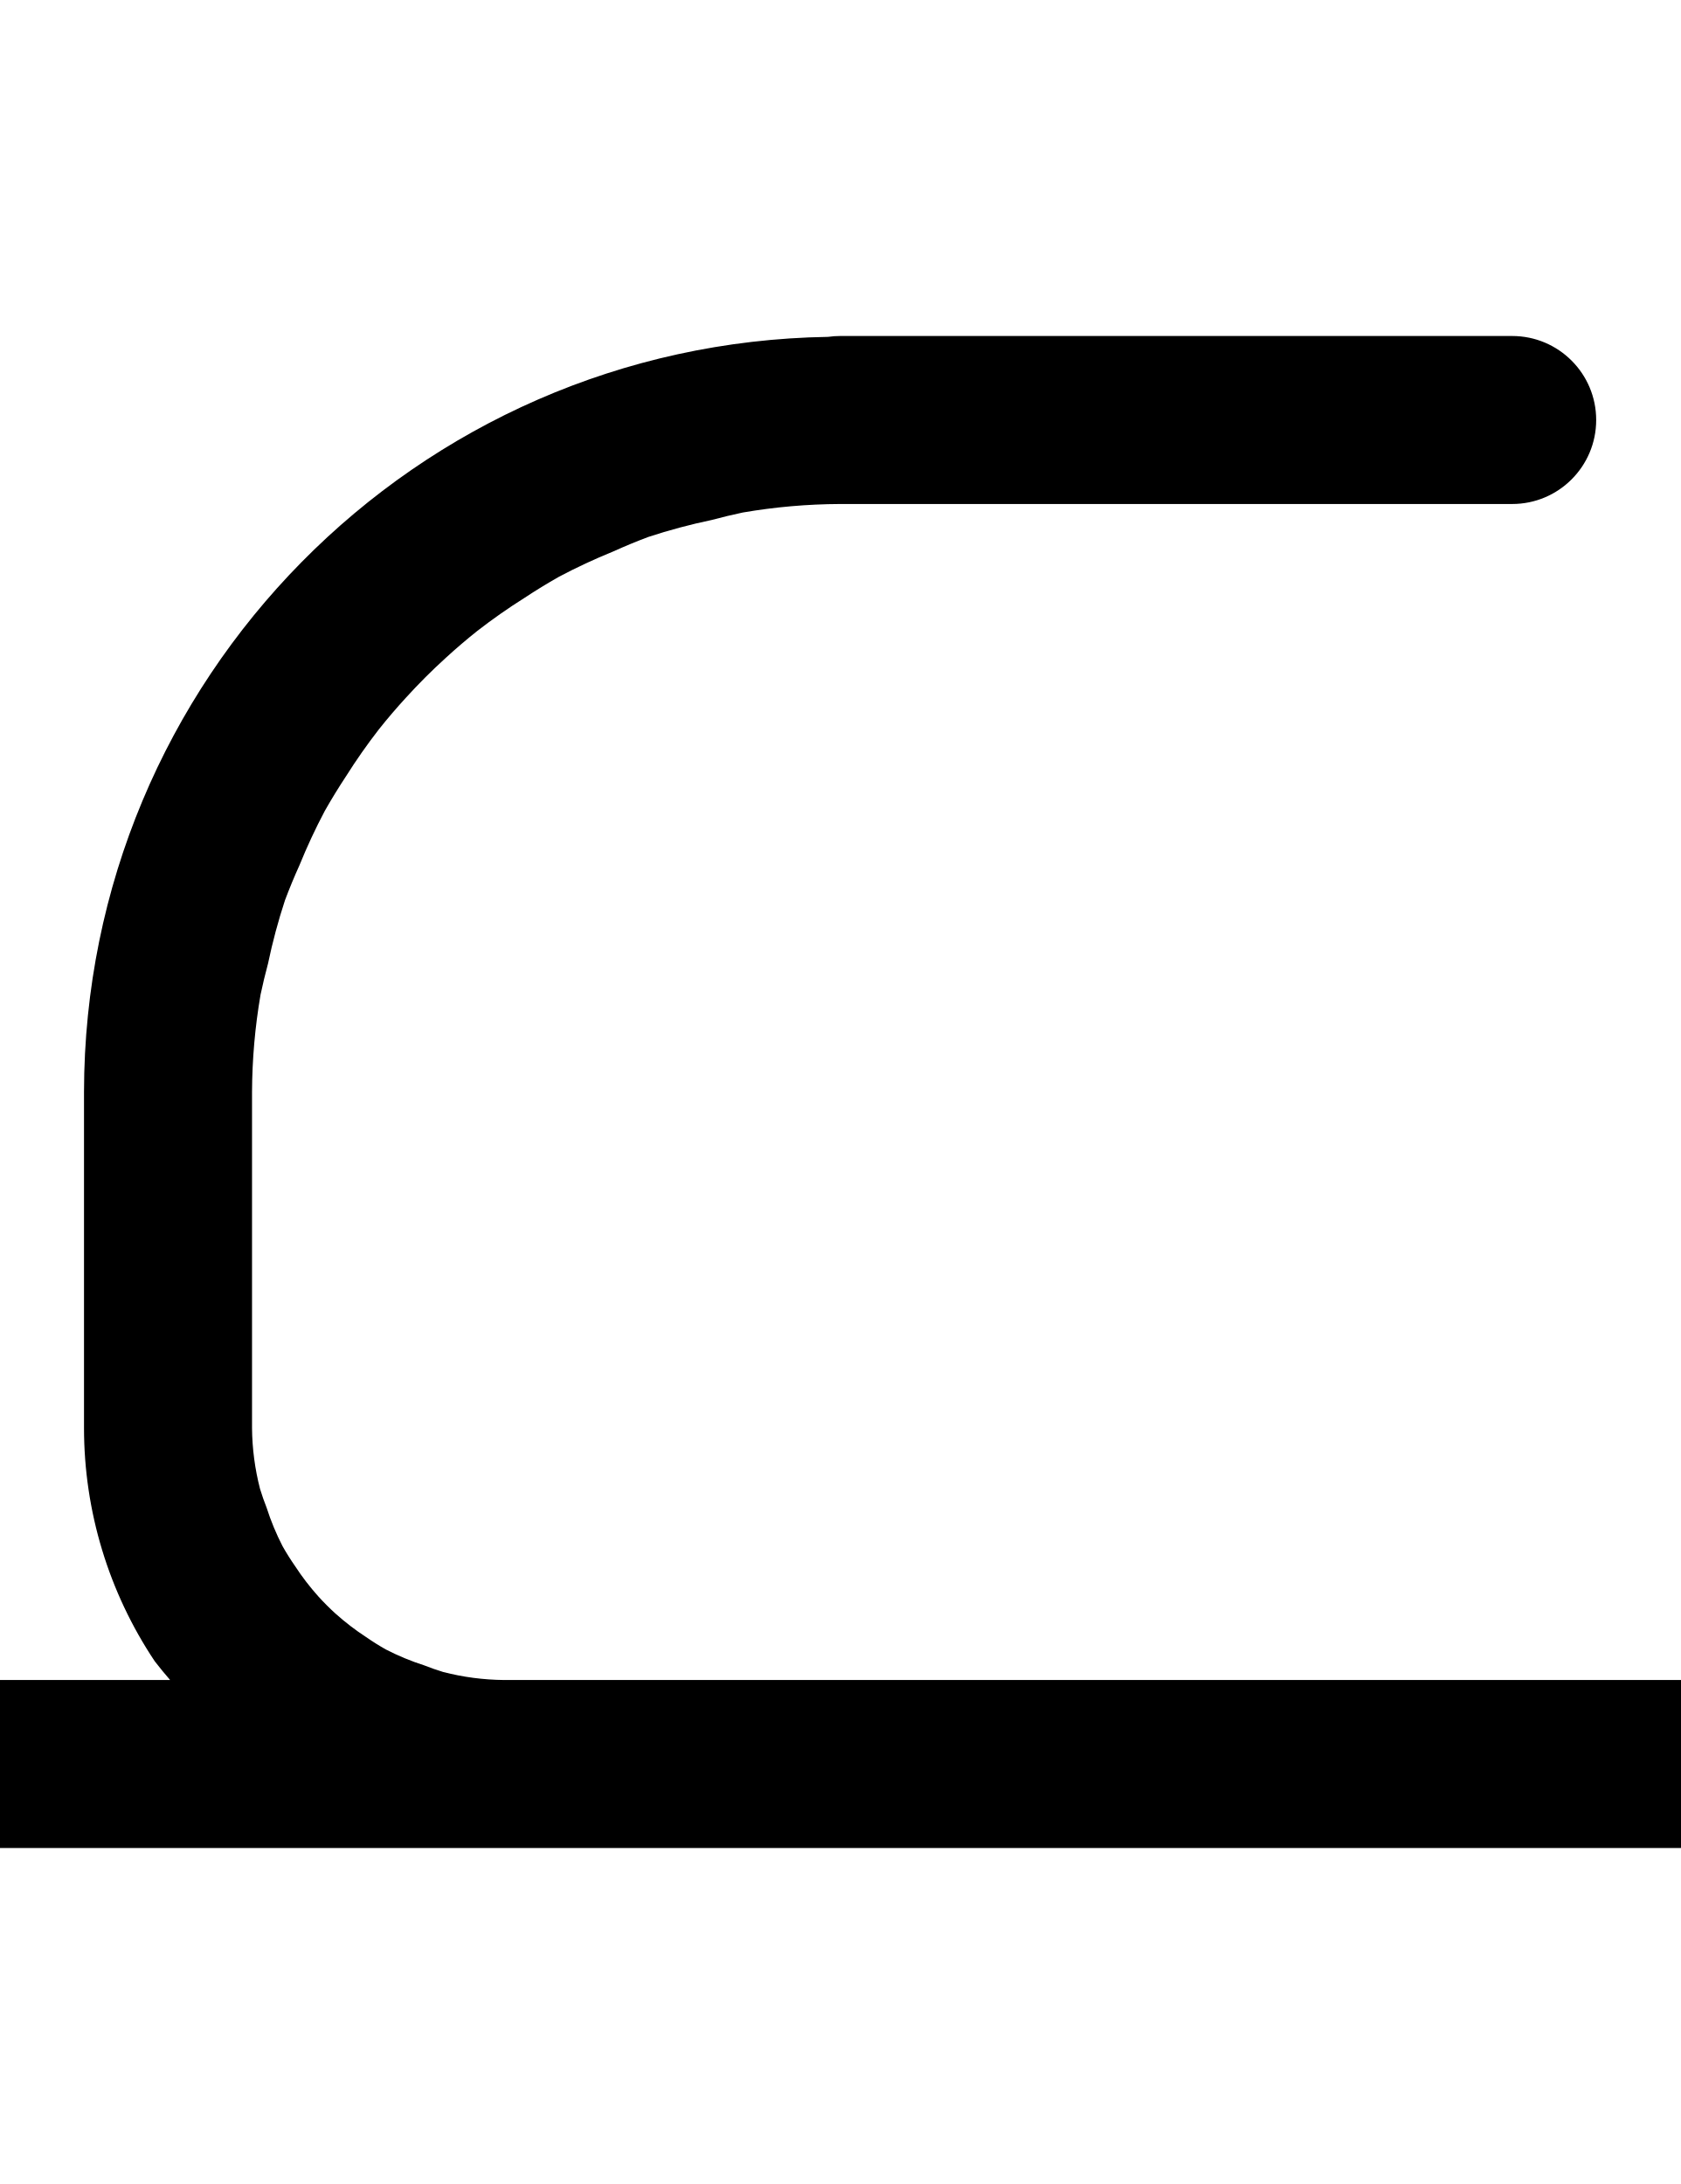
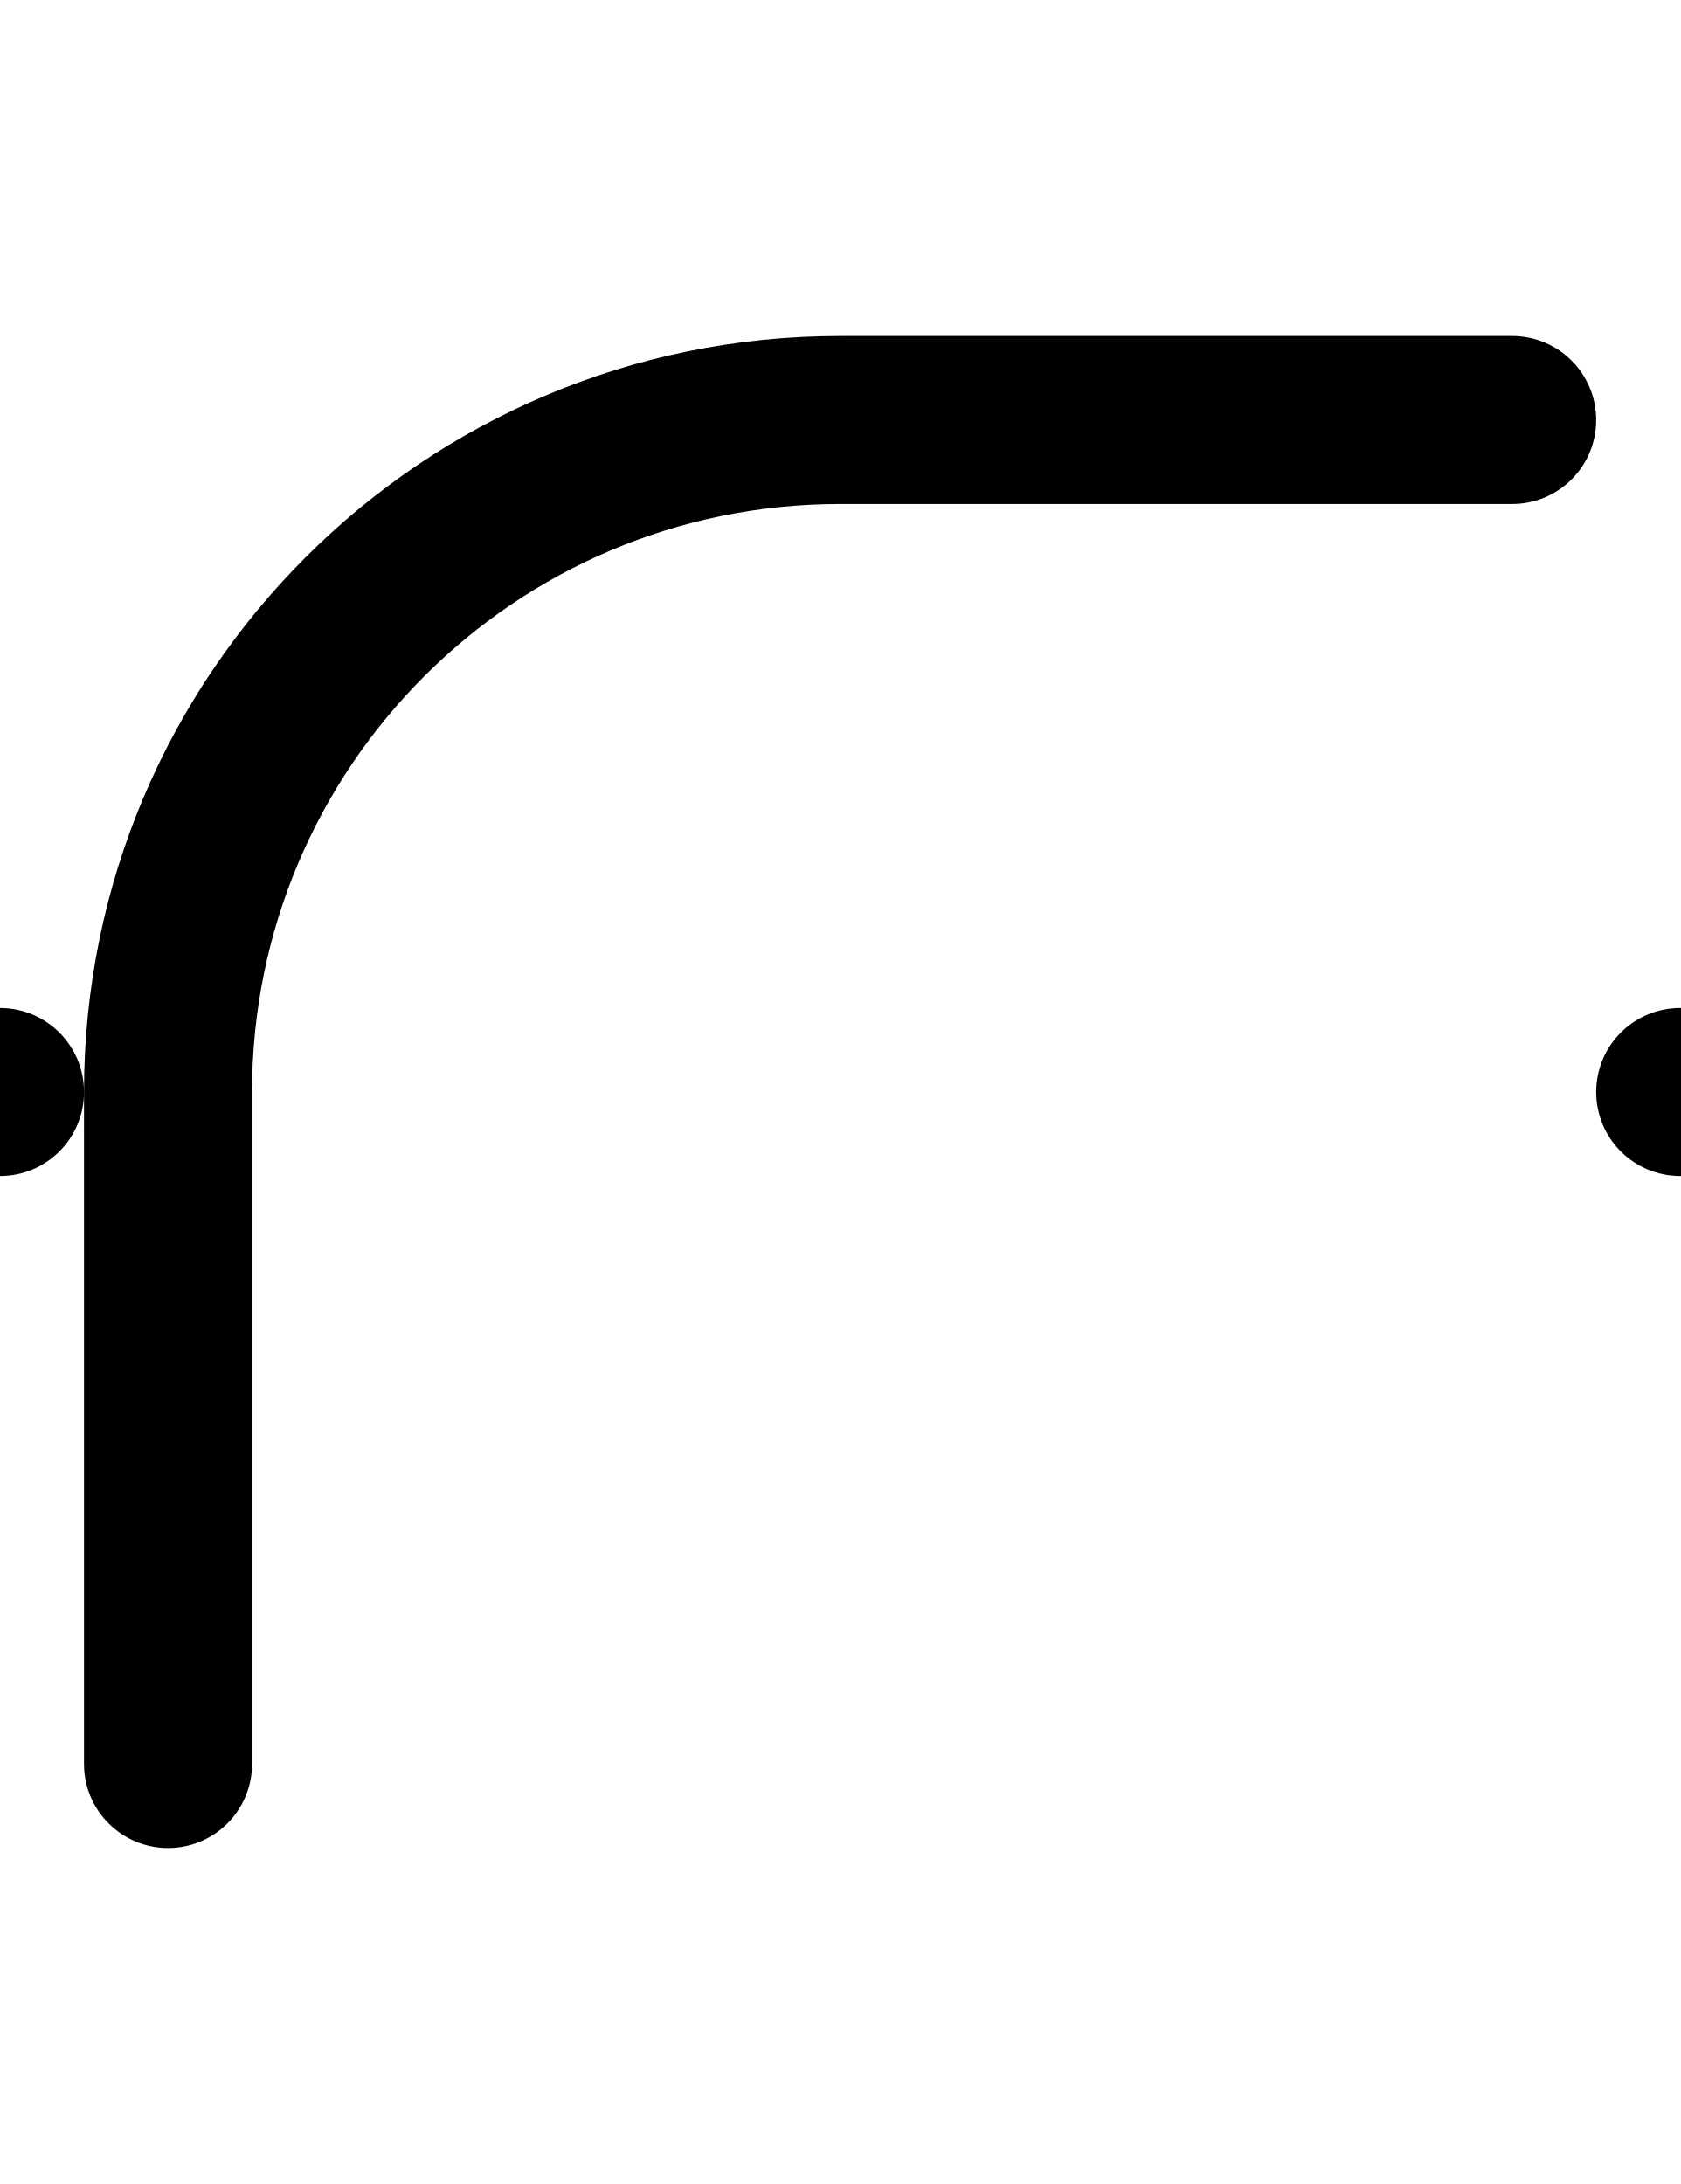
<svg xmlns="http://www.w3.org/2000/svg" width="500" height="650">
-   <path d="M 250 100 A 25 25 0 0 0 246.441 100.254 L 246.439 100.254 L 246.438 100.256 A 225 225 0 0 0 25 325 L 25 425 A 125 125 0 0 0 46.066 494.445 A 125 125 0 0 0 50.625 500 L 0 500 A 25 25 0 0 0 -25 525 A 25 25 0 0 0 0 550 L 500 550 A 25 25 0 0 0 525 525 A 25 25 0 0 0 500 500 L 150 500 A 75 75 0 0 1 131.865 497.613 A 75 75 0 0 1 126.256 495.65 A 75 75 0 0 1 114.812 490.908 A 75 75 0 0 1 108.938 487.219 A 75 75 0 0 1 99.836 480.234 A 75 75 0 0 1 94.766 475.164 A 75 75 0 0 1 87.781 466.062 A 75 75 0 0 1 84.092 460.188 A 75 75 0 0 1 79.35 448.744 A 75 75 0 0 1 77.387 443.135 A 75 75 0 0 1 75 425 L 75 325 A 175 175 0 0 1 77.533 296.047 A 175 175 0 0 1 79.762 286.766 A 175 175 0 0 1 84.818 267.896 A 175 175 0 0 1 89.158 257.416 A 175 175 0 0 1 96.656 241.338 A 175 175 0 0 1 102.949 231.066 A 175 175 0 0 1 112.752 217.066 A 175 175 0 0 1 120.746 207.707 A 175 175 0 0 1 132.707 195.746 A 175 175 0 0 1 142.066 187.752 A 175 175 0 0 1 156.066 177.949 A 175 175 0 0 1 166.338 171.656 A 175 175 0 0 1 182.416 164.158 A 175 175 0 0 1 192.896 159.818 A 175 175 0 0 1 211.766 154.762 A 175 175 0 0 1 221.047 152.533 A 175 175 0 0 1 250 150 L 450 150 A 25 25 0 0 0 475 125 A 25 25 0 0 0 450 100 L 250 100 z " />
+   <path d="M 250 100 A 225 225 0 0 0 25 325 L 25 525 A 25 25 0 0 0 50 550 A 25 25 0 0 0 75 525 L 75 325 A 175 175 0 0 1 250 150 L 450 150 A 25 25 0 0 0 475 125 A 25 25 0 0 0 450 100 L 250 100 z " />
+   <circle cx="000" cy="325" r="25" />
+   <circle cx="500" cy="325" r="25" />
</svg>
